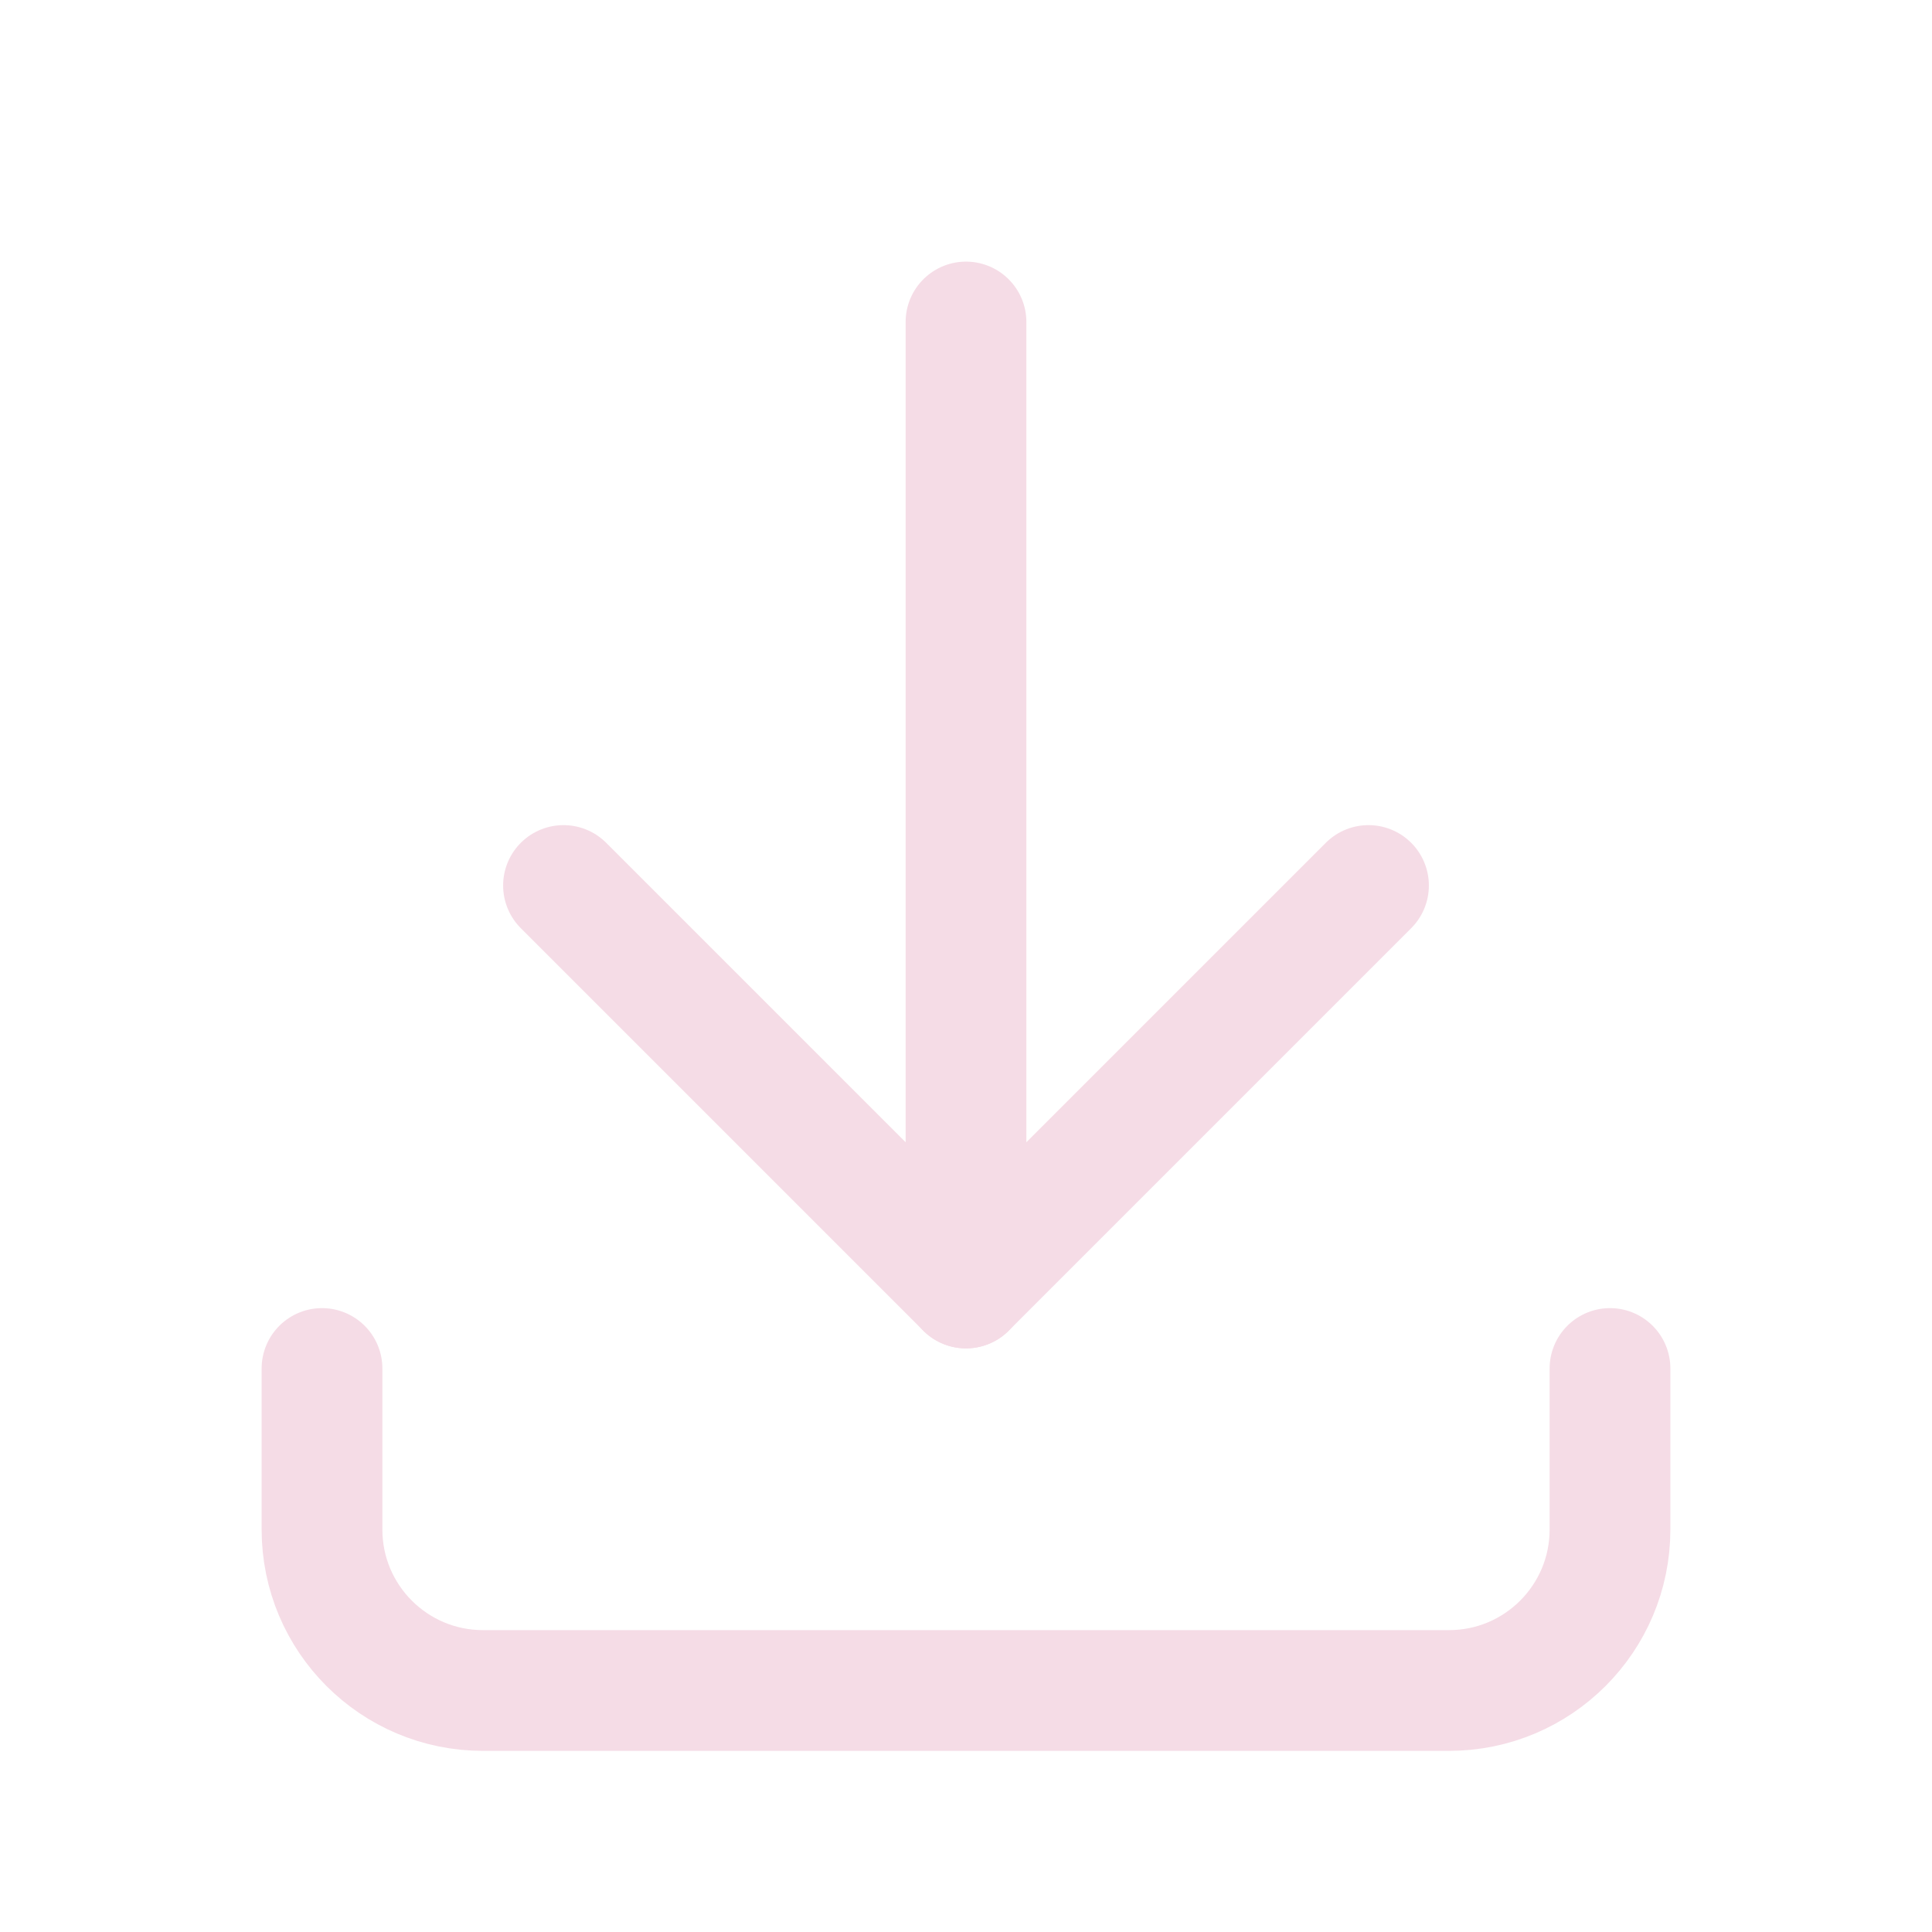
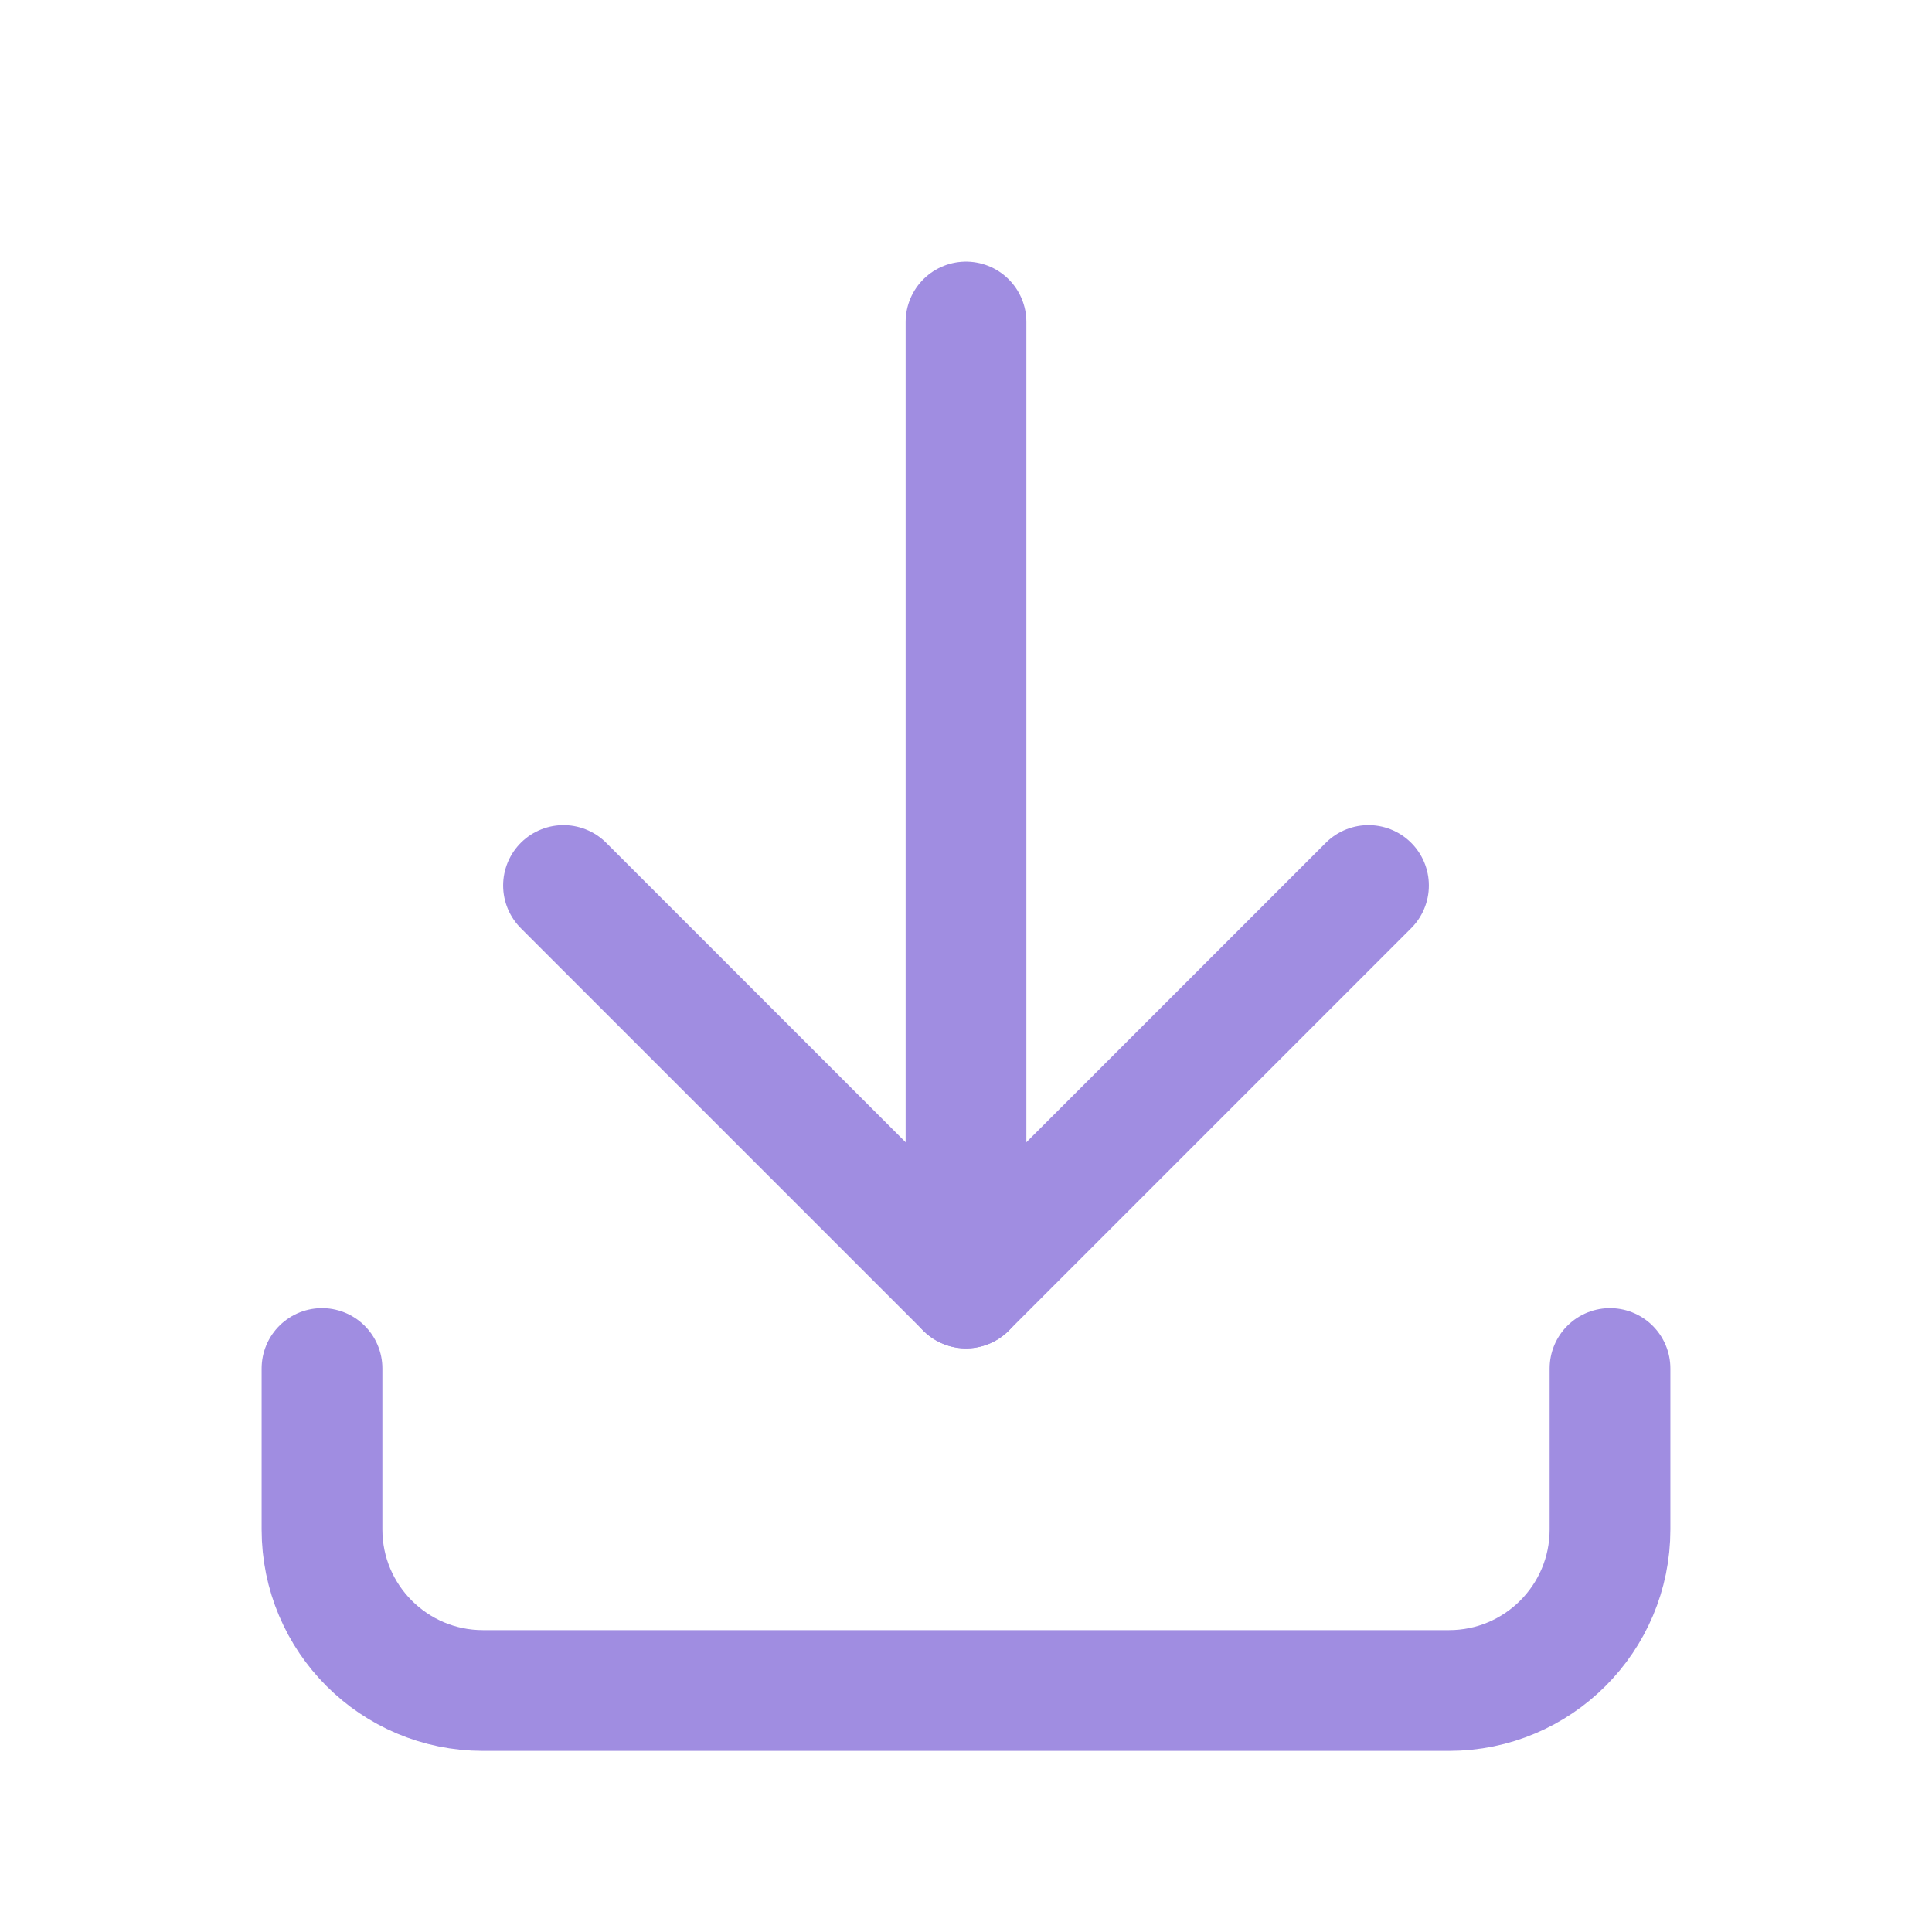
- <svg xmlns="http://www.w3.org/2000/svg" class="icon icon-tabler icon-tabler-download" width="32" height="32" viewBox="0 0 24 24" stroke-width="1.5" stroke="#f5dce6" fill="none" stroke-linecap="round" stroke-linejoin="round">
+ <svg xmlns="http://www.w3.org/2000/svg" class="icon icon-tabler icon-tabler-download" width="32" height="32" viewBox="0 0 24 24" stroke-width="1.5" stroke="#a08de1" fill="none" stroke-linecap="round" stroke-linejoin="round">
  <path stroke="none" d="M0 0h24v24H0z" fill="none" />
  <path d="M4 17v2a2 2 0 0 0 2 2h12a2 2 0 0 0 2 -2v-2" />
  <polyline points="7 11 12 16 17 11" />
  <line x1="12" y1="4" x2="12" y2="16" />
</svg>
